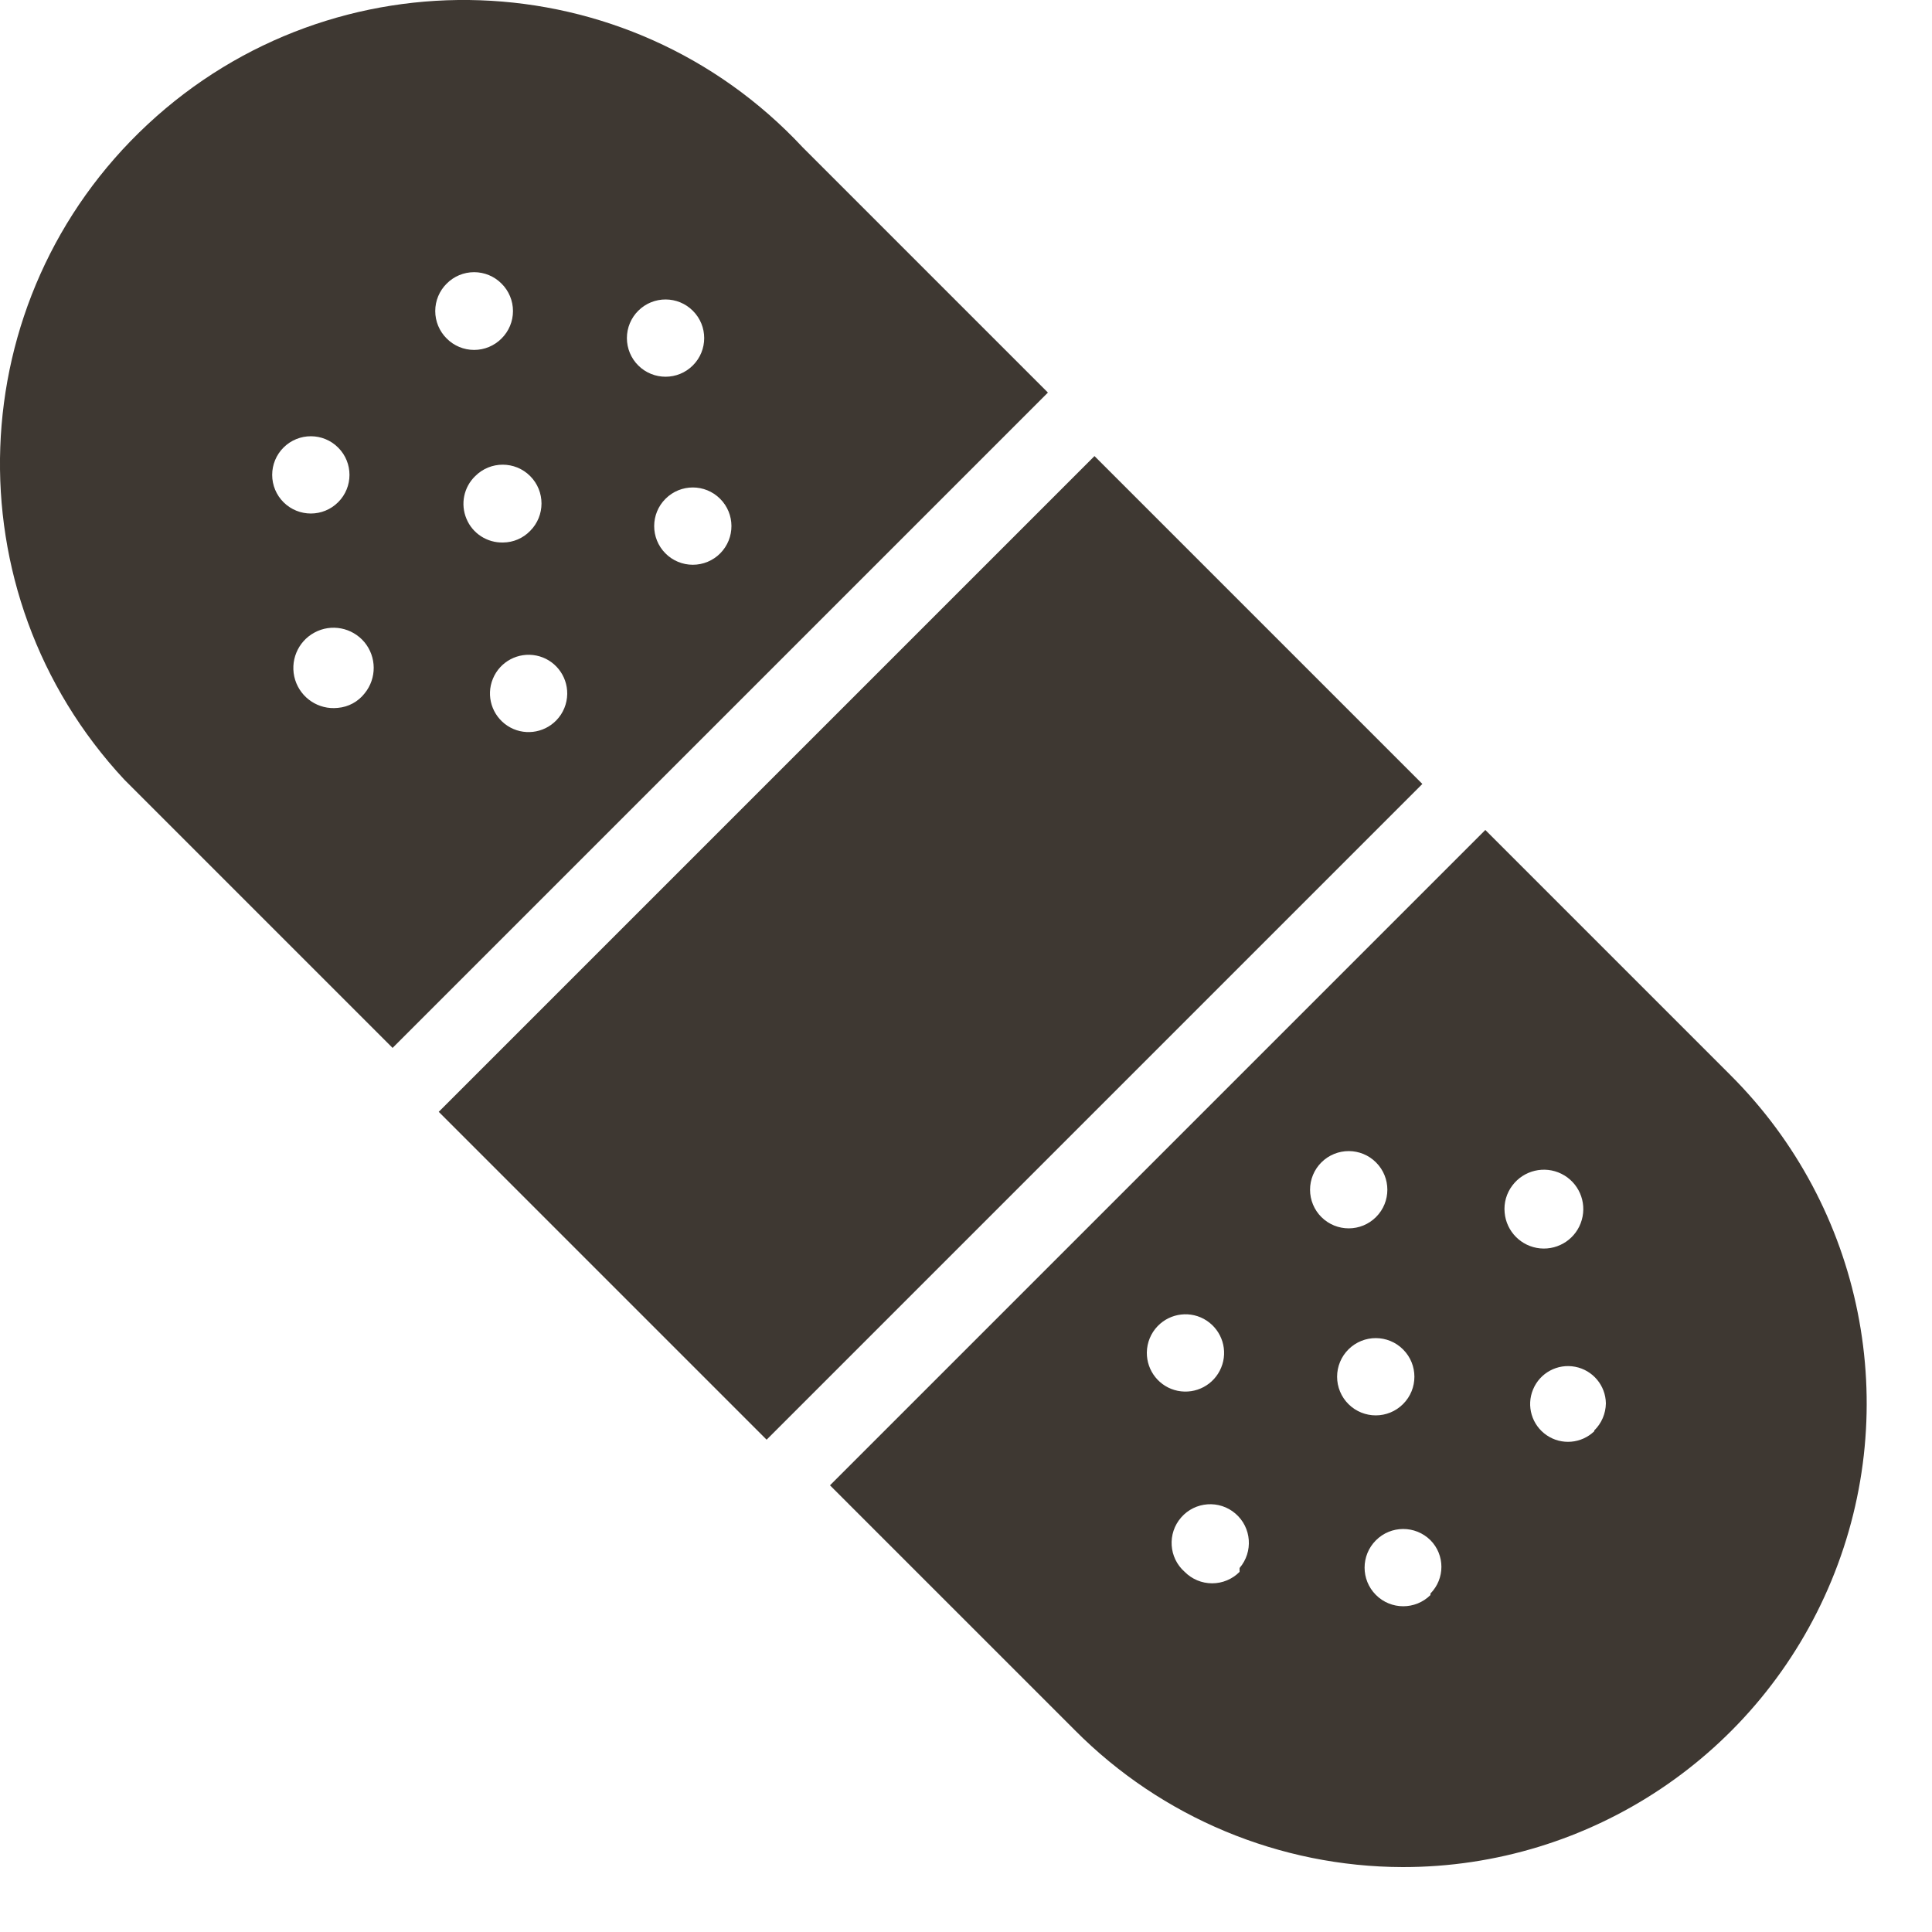
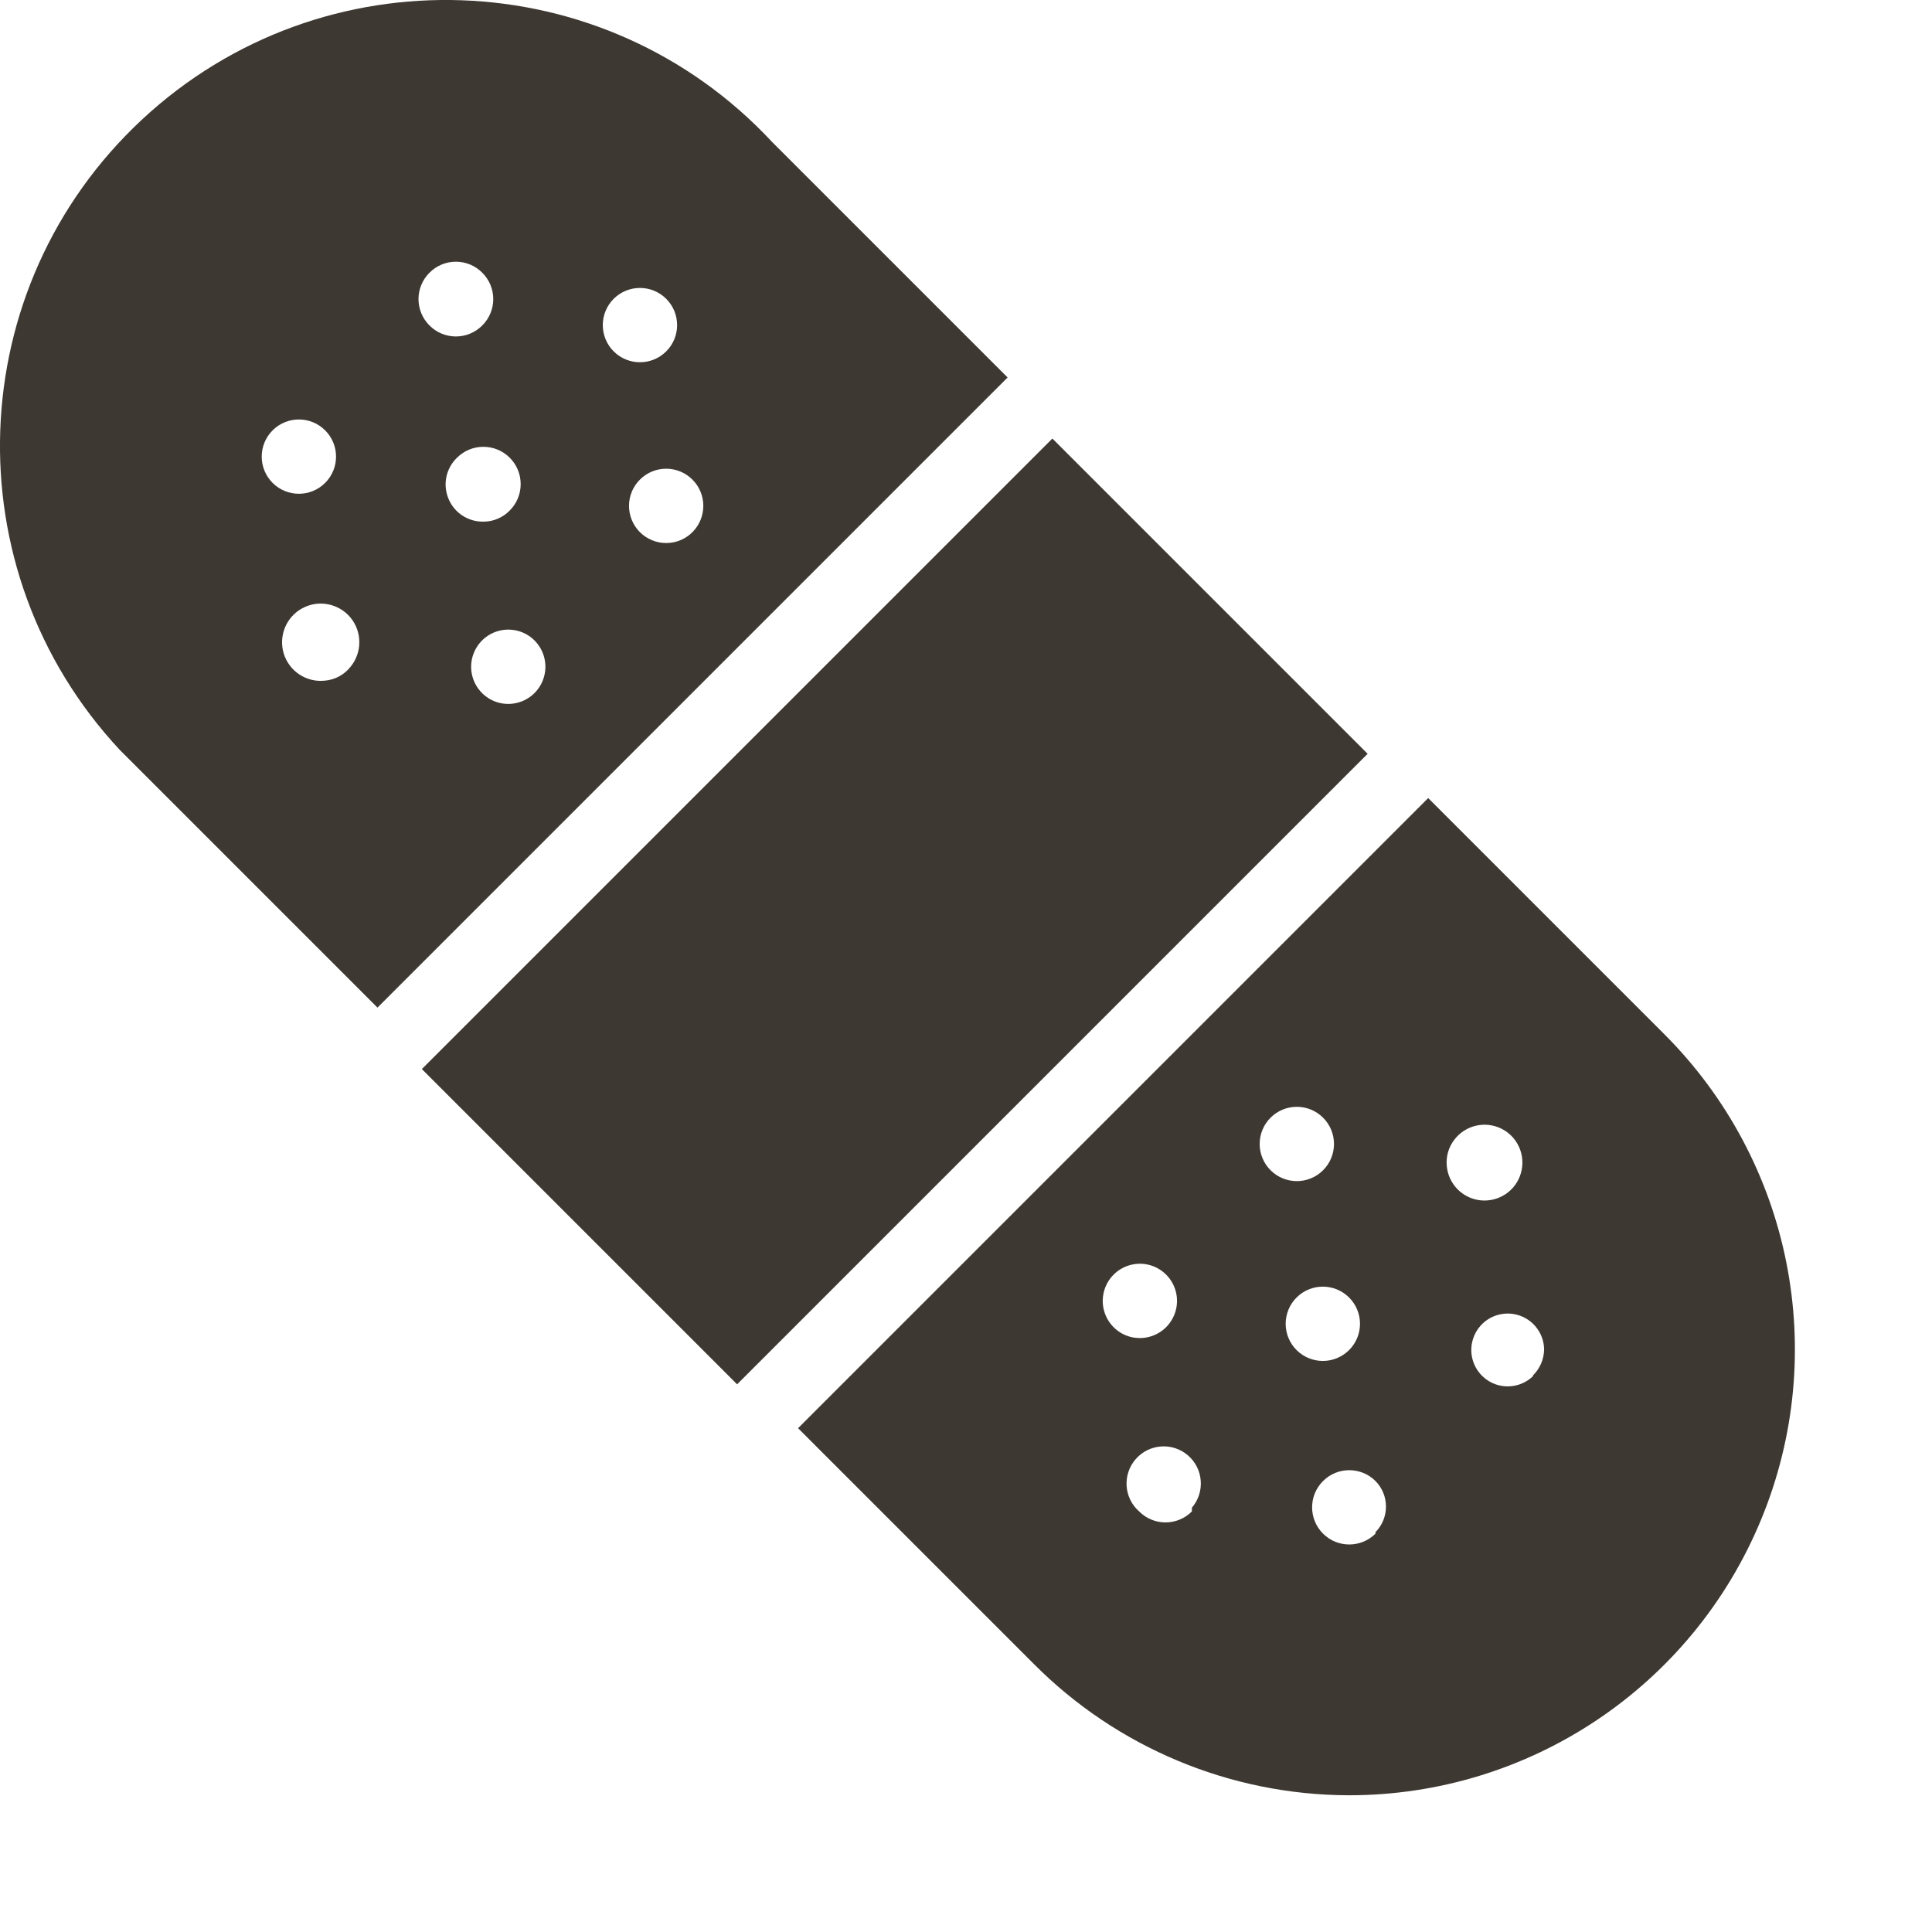
- <svg xmlns="http://www.w3.org/2000/svg" width="25px" height="25px" viewBox="0 0 25 25" version="1.1">
+ <svg xmlns="http://www.w3.org/2000/svg" width="26px" height="26px" viewBox="0 0 26 26" version="1.1">
  <defs />
  <g id="Page-1" stroke="none" stroke-width="1" fill="none" fill-rule="evenodd">
    <g id="ikoner" transform="translate(-307, -158)" fill="#3E3832">
      <g id="first-aid-plaster.1" transform="translate(307, 158)">
        <g id="Filled_Version">
          <g id="Group">
            <path d="M10.39,1.91 C8.131,-0.515 4.335,-0.649 1.91,1.61 C-0.515,3.869 -0.649,7.665 1.61,10.09 L1.91,10.39 L5.08,13.56 L13.56,5.08 L10.39,1.91 Z M3.67,5.79 C3.866,5.596 4.182,5.597 4.376,5.792 C4.571,5.987 4.571,6.303 4.376,6.498 C4.182,6.693 3.866,6.694 3.67,6.5 C3.575,6.406 3.522,6.278 3.522,6.145 C3.522,6.012 3.575,5.884 3.67,5.79 L3.67,5.79 L3.67,5.79 Z M4.72,8.97 C4.635,9.08 4.508,9.149 4.37,9.16 C4.123,9.186 3.893,9.034 3.819,8.797 C3.746,8.56 3.85,8.304 4.068,8.186 C4.286,8.067 4.557,8.12 4.716,8.31 C4.874,8.501 4.876,8.777 4.72,8.97 L4.72,8.97 Z M5.78,3.67 C5.874,3.575 6.002,3.522 6.135,3.522 C6.268,3.522 6.396,3.575 6.49,3.67 L6.49,3.67 C6.585,3.764 6.638,3.892 6.638,4.025 C6.638,4.158 6.585,4.286 6.49,4.38 L6.49,4.38 C6.396,4.475 6.268,4.528 6.135,4.528 C6.002,4.528 5.874,4.475 5.78,4.38 L5.78,4.38 C5.685,4.286 5.632,4.158 5.632,4.025 C5.632,3.892 5.685,3.764 5.78,3.67 L5.78,3.67 L5.78,3.67 Z M6.15,6.16 C6.346,5.964 6.664,5.964 6.86,6.16 C7.056,6.356 7.056,6.674 6.86,6.87 C6.768,6.965 6.642,7.019 6.51,7.02 C6.304,7.025 6.115,6.904 6.036,6.713 C5.956,6.523 6.001,6.303 6.15,6.16 L6.15,6.16 Z M7.2,9.32 C7.033,9.493 6.767,9.523 6.567,9.392 C6.366,9.26 6.286,9.005 6.378,8.783 C6.469,8.561 6.705,8.435 6.941,8.483 C7.176,8.531 7.343,8.74 7.34,8.98 C7.338,9.107 7.288,9.229 7.2,9.32 L7.2,9.32 Z M8.26,4.02 C8.456,3.826 8.772,3.827 8.966,4.022 C9.161,4.217 9.161,4.533 8.966,4.728 C8.772,4.923 8.456,4.924 8.26,4.73 C8.165,4.636 8.112,4.508 8.112,4.375 C8.112,4.242 8.165,4.114 8.26,4.02 L8.26,4.02 L8.26,4.02 Z M9.32,7.16 C9.226,7.255 9.098,7.308 8.965,7.308 C8.832,7.308 8.704,7.255 8.61,7.16 L8.61,7.16 C8.416,6.964 8.417,6.648 8.612,6.454 C8.807,6.259 9.123,6.259 9.318,6.454 C9.513,6.648 9.514,6.964 9.32,7.16 L9.32,7.16 Z" id="Shape" />
            <path d="M22.39,13.91 L19.22,10.74 L10.74,19.22 L13.91,22.39 C15.032,23.519 16.558,24.156 18.15,24.16 L18.15,24.16 C20.58,24.162 22.77,22.699 23.699,20.453 C24.628,18.208 24.111,15.625 22.39,13.91 L22.39,13.91 Z M14.98,17.16 C15.147,16.987 15.413,16.957 15.613,17.088 C15.814,17.22 15.894,17.475 15.802,17.697 C15.711,17.919 15.475,18.045 15.239,17.997 C15.004,17.949 14.837,17.74 14.84,17.5 C14.842,17.373 14.892,17.251 14.98,17.16 L14.98,17.16 Z M16.04,20.34 C15.946,20.435 15.818,20.488 15.685,20.488 C15.552,20.488 15.424,20.435 15.33,20.34 L15.33,20.34 C15.123,20.158 15.103,19.843 15.284,19.636 C15.464,19.429 15.779,19.406 15.987,19.586 C16.196,19.766 16.219,20.081 16.04,20.29 L16.04,20.34 L16.04,20.34 Z M17.1,15.04 C17.296,14.846 17.612,14.847 17.806,15.042 C18.001,15.237 18.001,15.553 17.806,15.748 C17.612,15.943 17.296,15.944 17.1,15.75 C17.005,15.656 16.952,15.528 16.952,15.395 C16.952,15.262 17.005,15.134 17.1,15.04 L17.1,15.04 L17.1,15.04 Z M17.45,17.46 C17.646,17.266 17.962,17.267 18.156,17.462 C18.351,17.657 18.351,17.973 18.156,18.168 C17.962,18.363 17.646,18.364 17.45,18.17 C17.355,18.076 17.302,17.948 17.302,17.815 C17.302,17.682 17.355,17.554 17.45,17.46 L17.45,17.46 L17.45,17.46 Z M18.51,20.64 C18.314,20.834 17.998,20.833 17.804,20.638 C17.609,20.443 17.609,20.127 17.804,19.932 C17.998,19.737 18.314,19.736 18.51,19.93 L18.51,19.93 C18.699,20.121 18.699,20.429 18.51,20.62 L18.51,20.62 L18.51,20.64 Z M19.57,15.34 C19.718,15.143 19.985,15.08 20.205,15.189 C20.425,15.298 20.536,15.549 20.468,15.786 C20.401,16.023 20.174,16.177 19.929,16.154 C19.684,16.13 19.491,15.935 19.47,15.69 C19.458,15.565 19.494,15.44 19.57,15.34 L19.57,15.34 L19.57,15.34 Z M20.63,18.52 C20.463,18.681 20.205,18.703 20.014,18.572 C19.822,18.441 19.748,18.193 19.838,17.979 C19.927,17.764 20.155,17.642 20.383,17.686 C20.611,17.73 20.777,17.928 20.78,18.16 C20.778,18.292 20.724,18.418 20.63,18.51 L20.63,18.51 L20.63,18.52 Z" id="Shape" />
            <rect id="Rectangle-path" transform="translate(12.04056, 12.26556) rotate(-45) translate(-12.04056, -12.26556) " x="6.041" y="9.266" width="12" height="6" />
          </g>
        </g>
      </g>
    </g>
  </g>
</svg>
